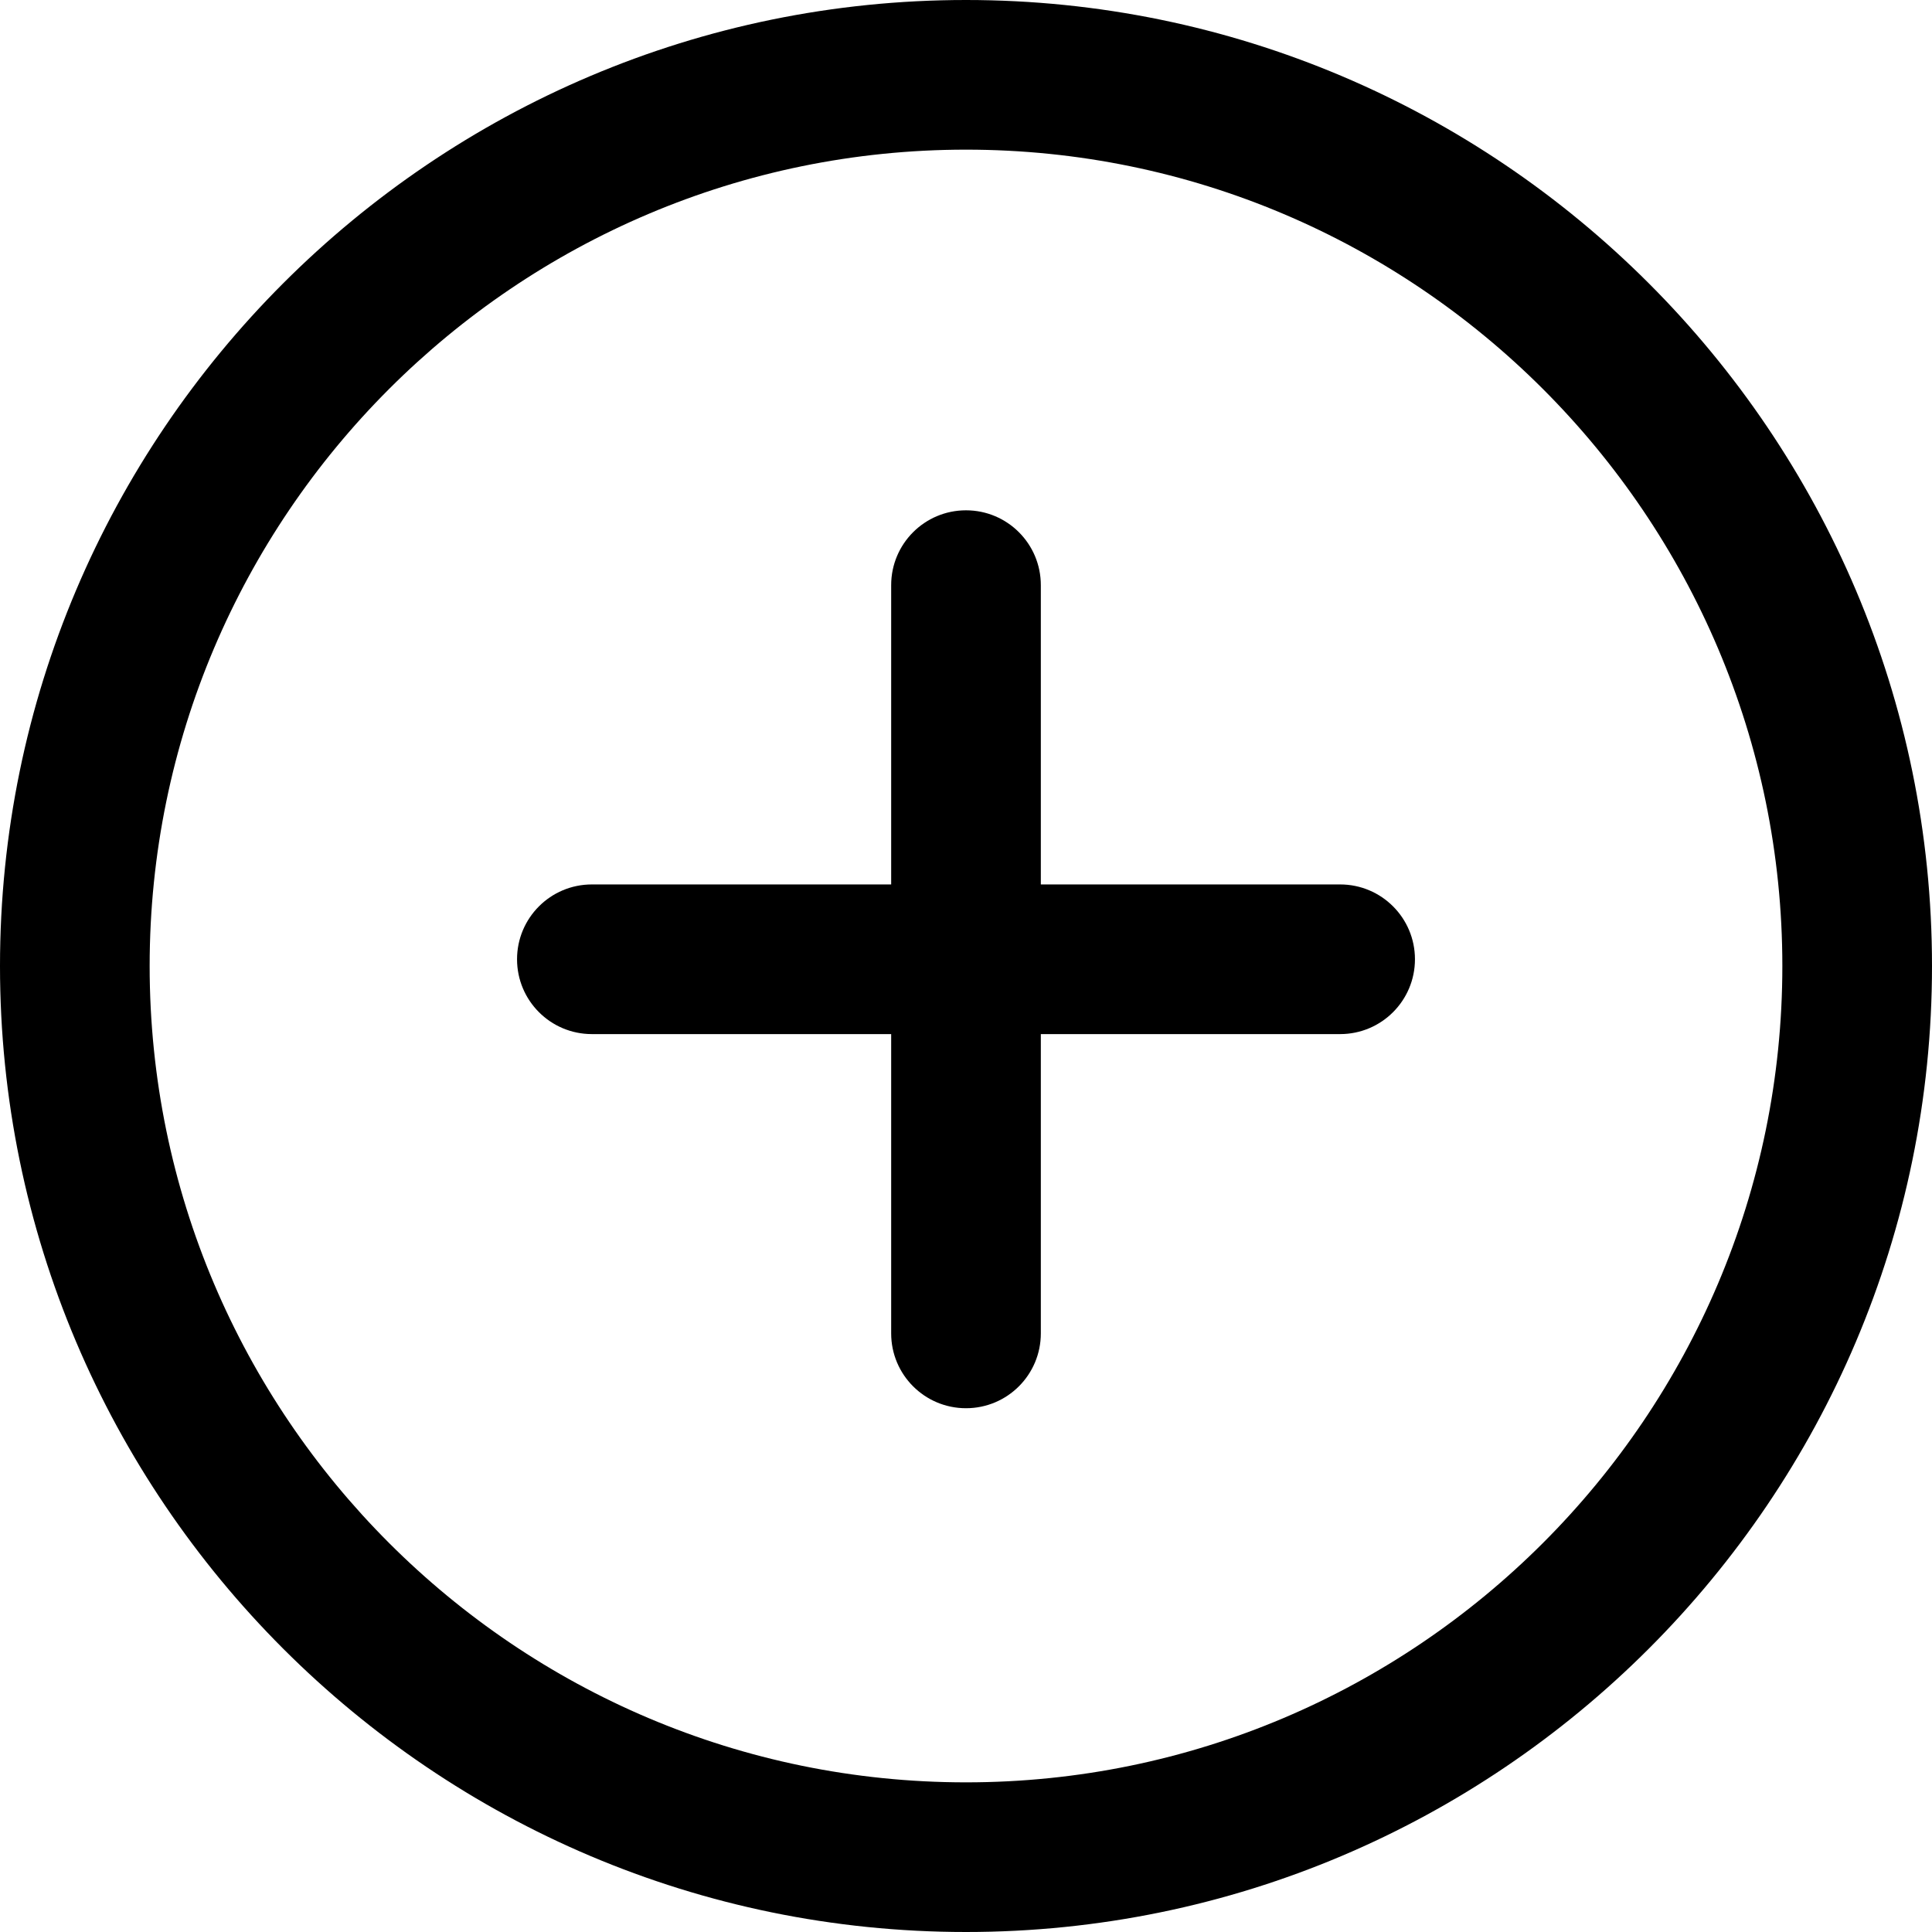
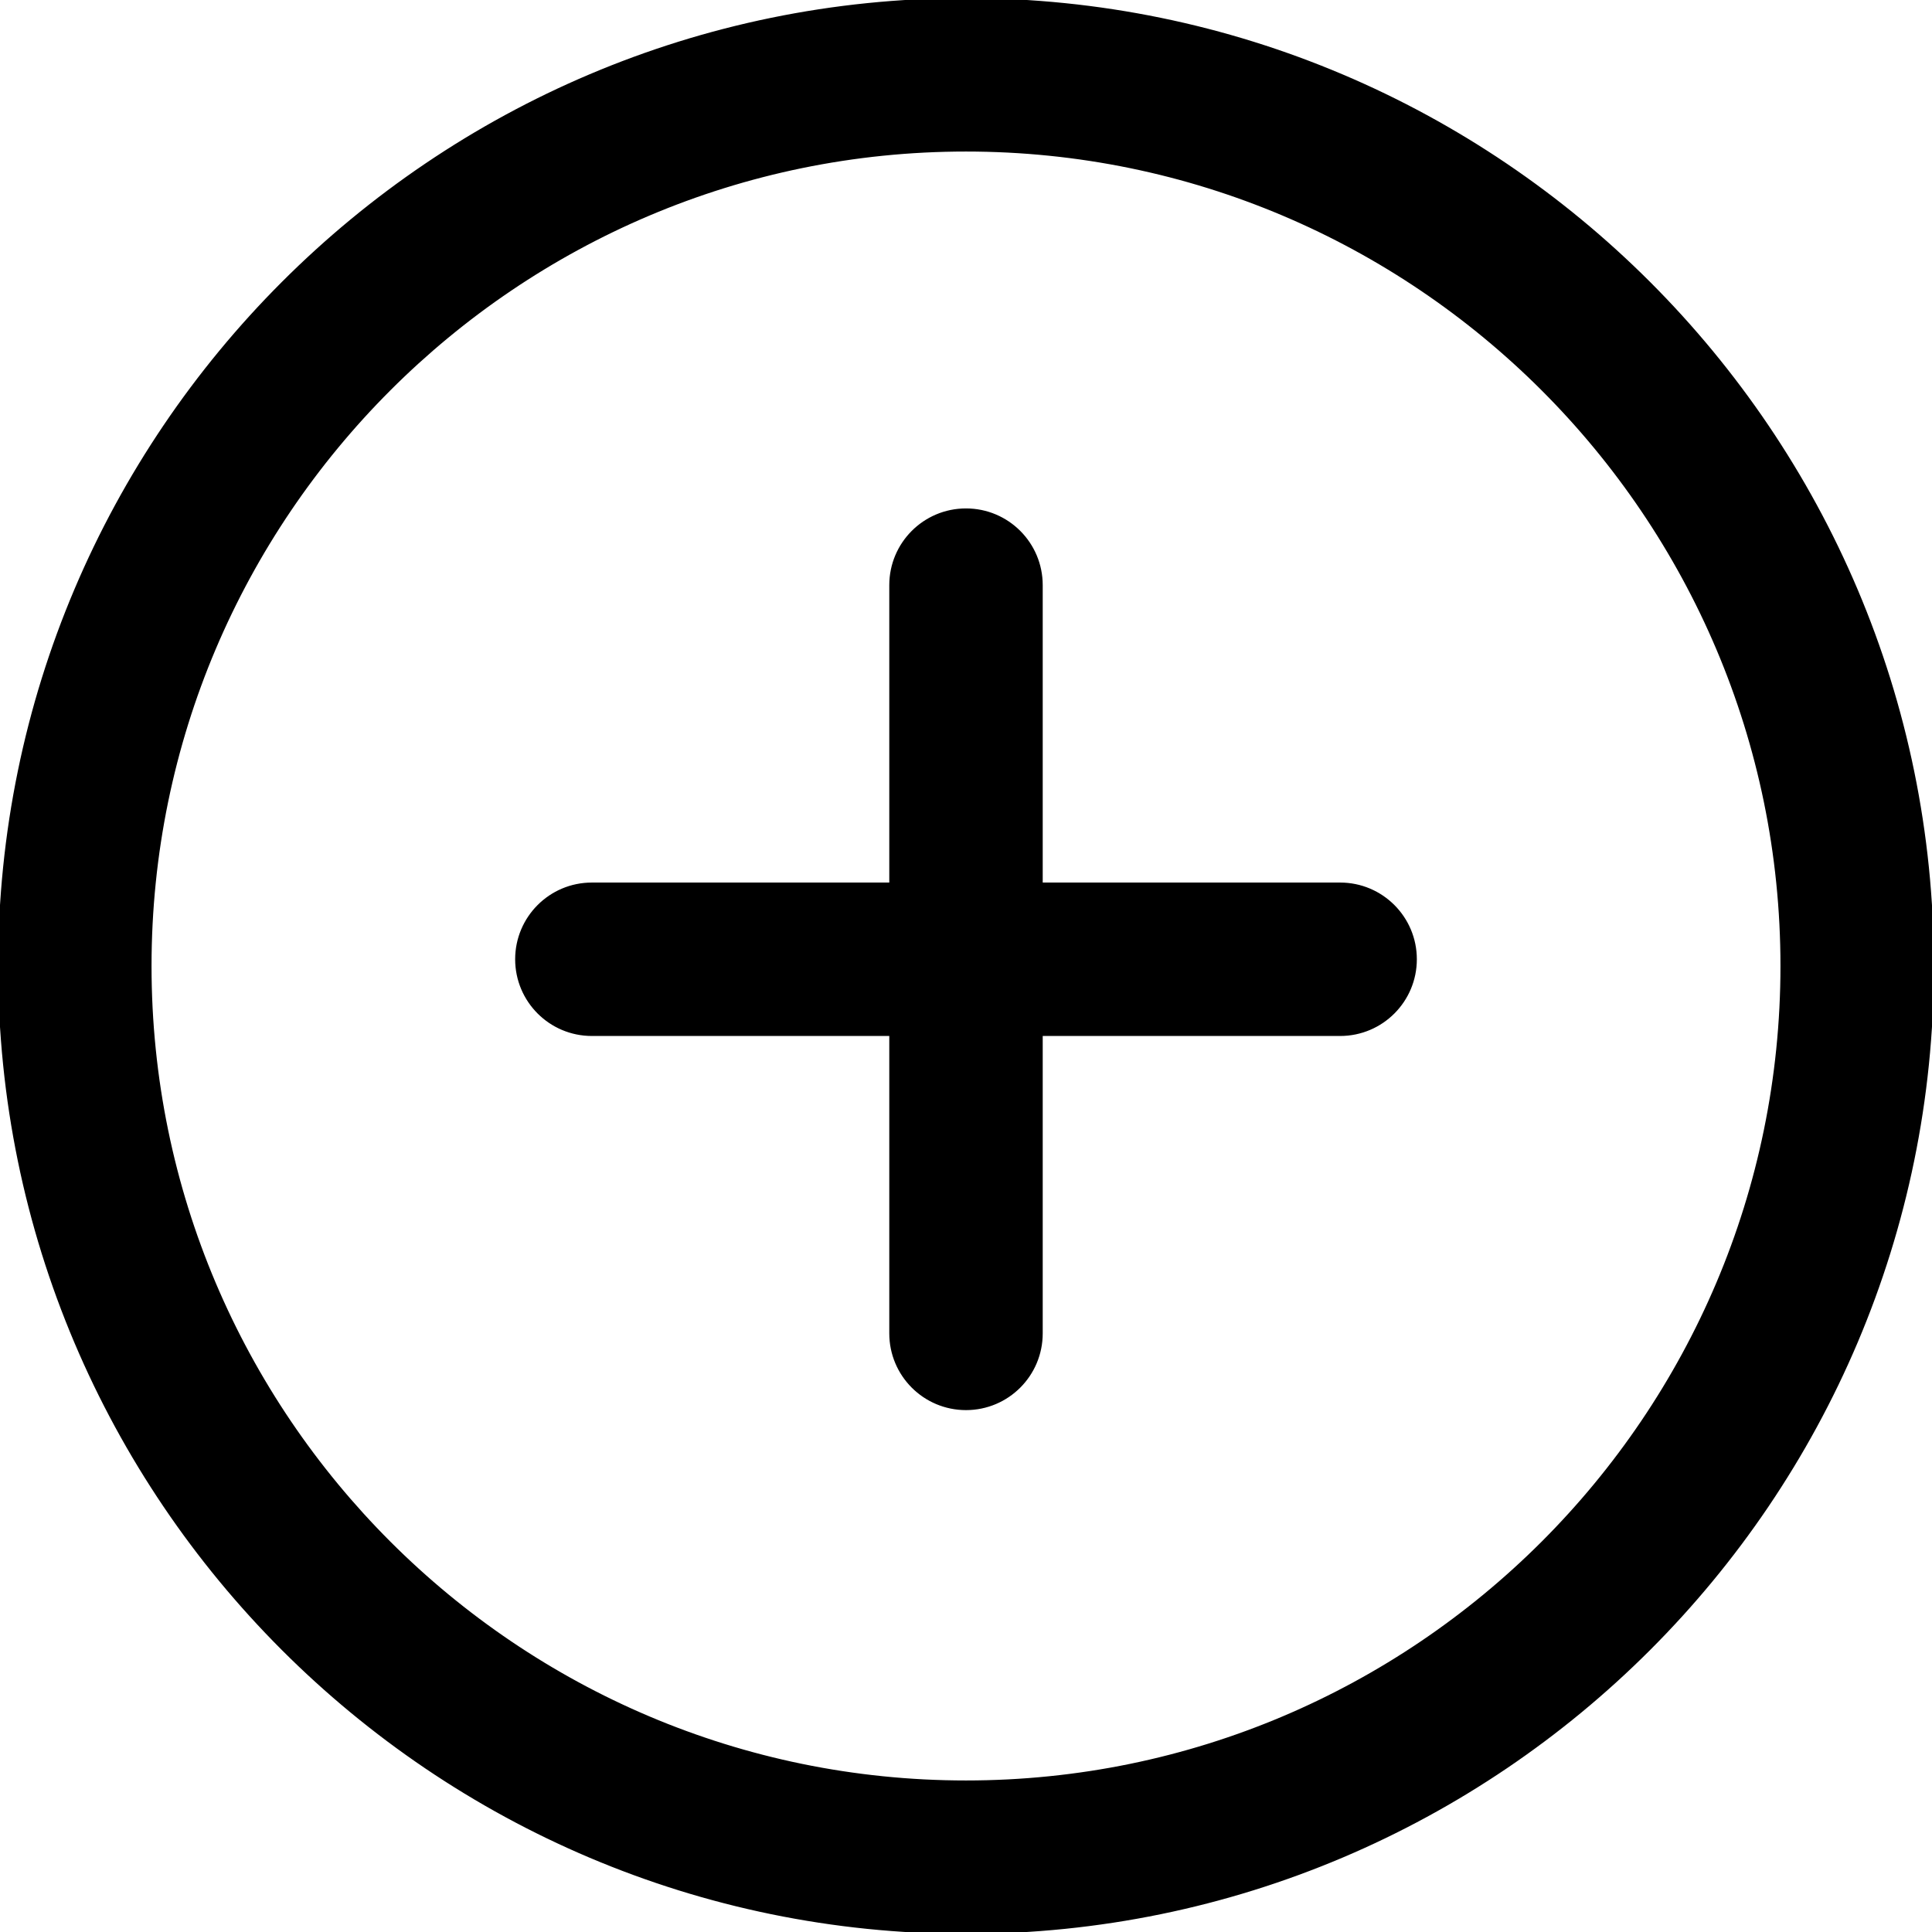
- <svg xmlns="http://www.w3.org/2000/svg" version="1.1" id="Capa_1" x="0px" y="0px" viewBox="0 0 512 512" style="enable-background:new 0 0 512 512;" xml:space="preserve">
+ <svg xmlns="http://www.w3.org/2000/svg" version="1.1" id="Capa_1" x="0px" y="0px" stroke="currentColor" viewBox="0 0 512 512" style="enable-background:new 0 0 512 512;" xml:space="preserve">
  <g>
    <g>
      <path d="M256,0C114.833,0,0,114.833,0,256s114.833,256,256,256s256-114.853,256-256S397.167,0,256,0z M256,472.341    c-119.275,0-216.341-97.046-216.341-216.341S136.725,39.659,256,39.659S472.341,136.705,472.341,256S375.295,472.341,256,472.341z    " />
    </g>
  </g>
  <g>
    <g>
      <path d="M355.148,234.386H275.83v-79.318c0-10.946-8.864-19.83-19.83-19.83s-19.83,8.884-19.83,19.83v79.318h-79.318    c-10.966,0-19.83,8.884-19.83,19.83s8.864,19.83,19.83,19.83h79.318v79.318c0,10.946,8.864,19.83,19.83,19.83    s19.83-8.884,19.83-19.83v-79.318h79.318c10.966,0,19.83-8.884,19.83-19.83S366.114,234.386,355.148,234.386z" />
    </g>
  </g>
-   <g>
- </g>
-   <g>
- </g>
-   <g>
- </g>
-   <g>
- </g>
-   <g>
- </g>
-   <g>
- </g>
-   <g>
- </g>
-   <g>
- </g>
-   <g>
- </g>
-   <g>
- </g>
-   <g>
- </g>
-   <g>
- </g>
-   <g>
- </g>
-   <g>
- </g>
-   <g>
- </g>
</svg>
